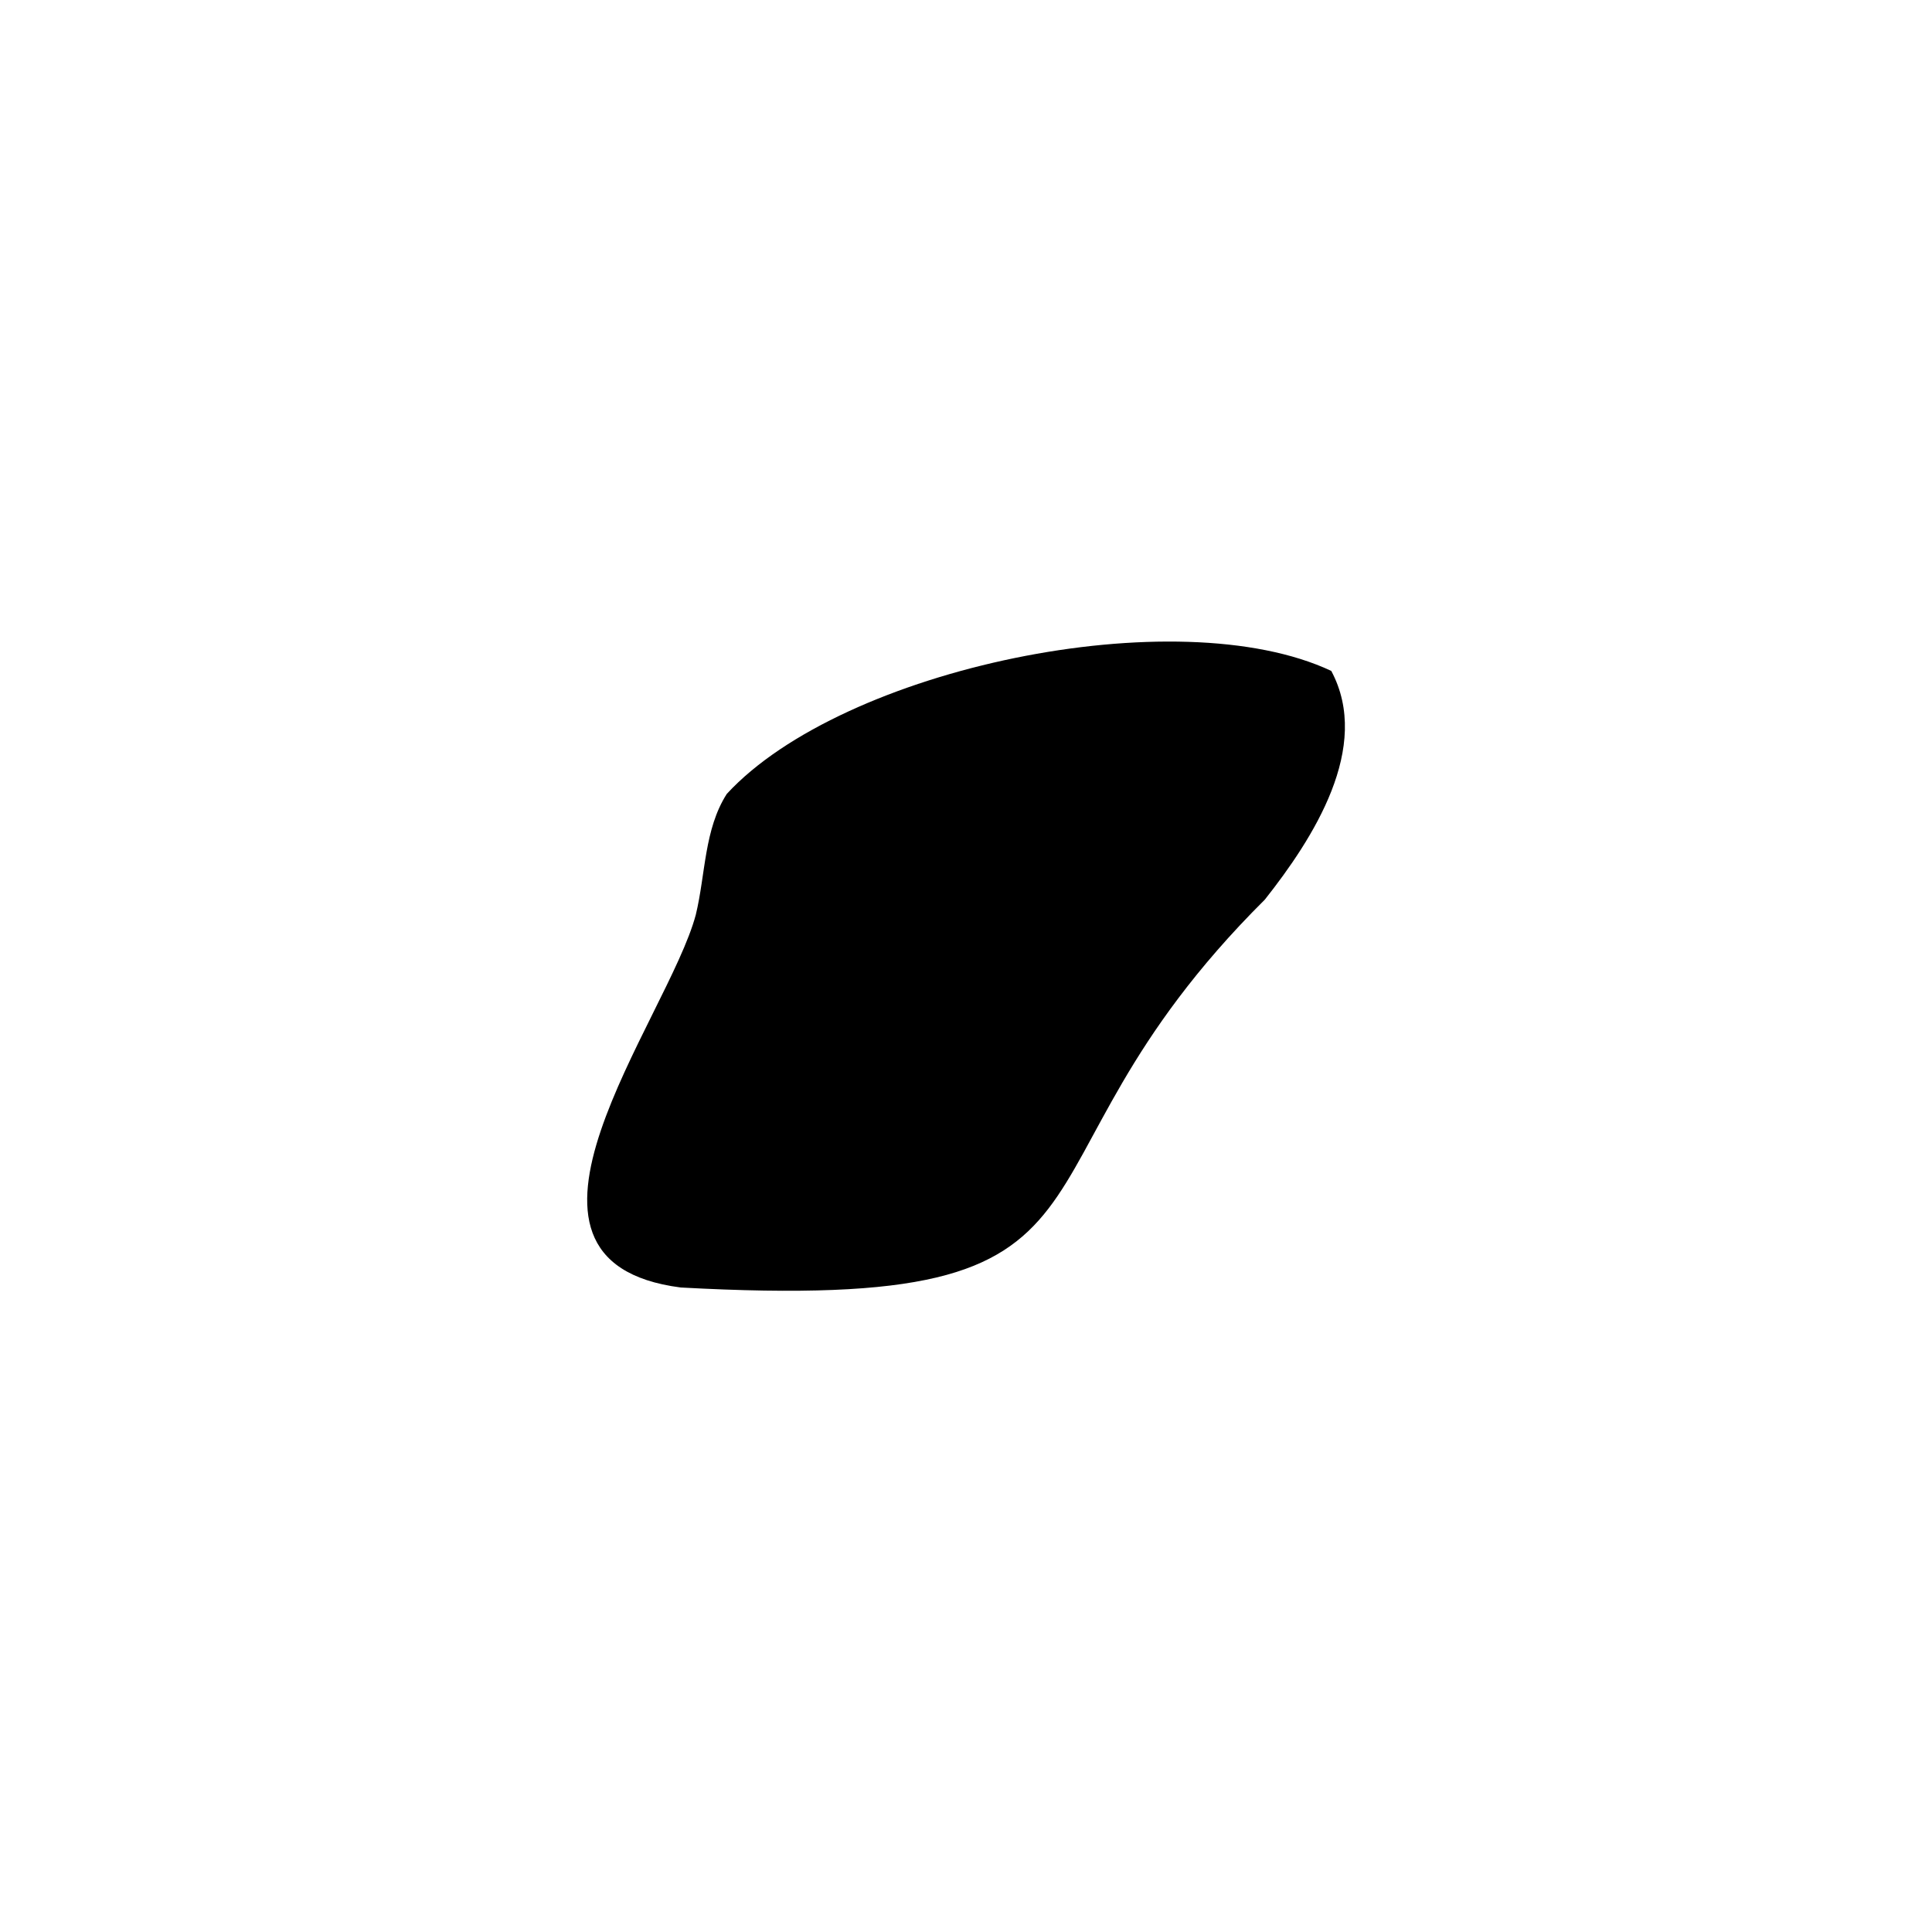
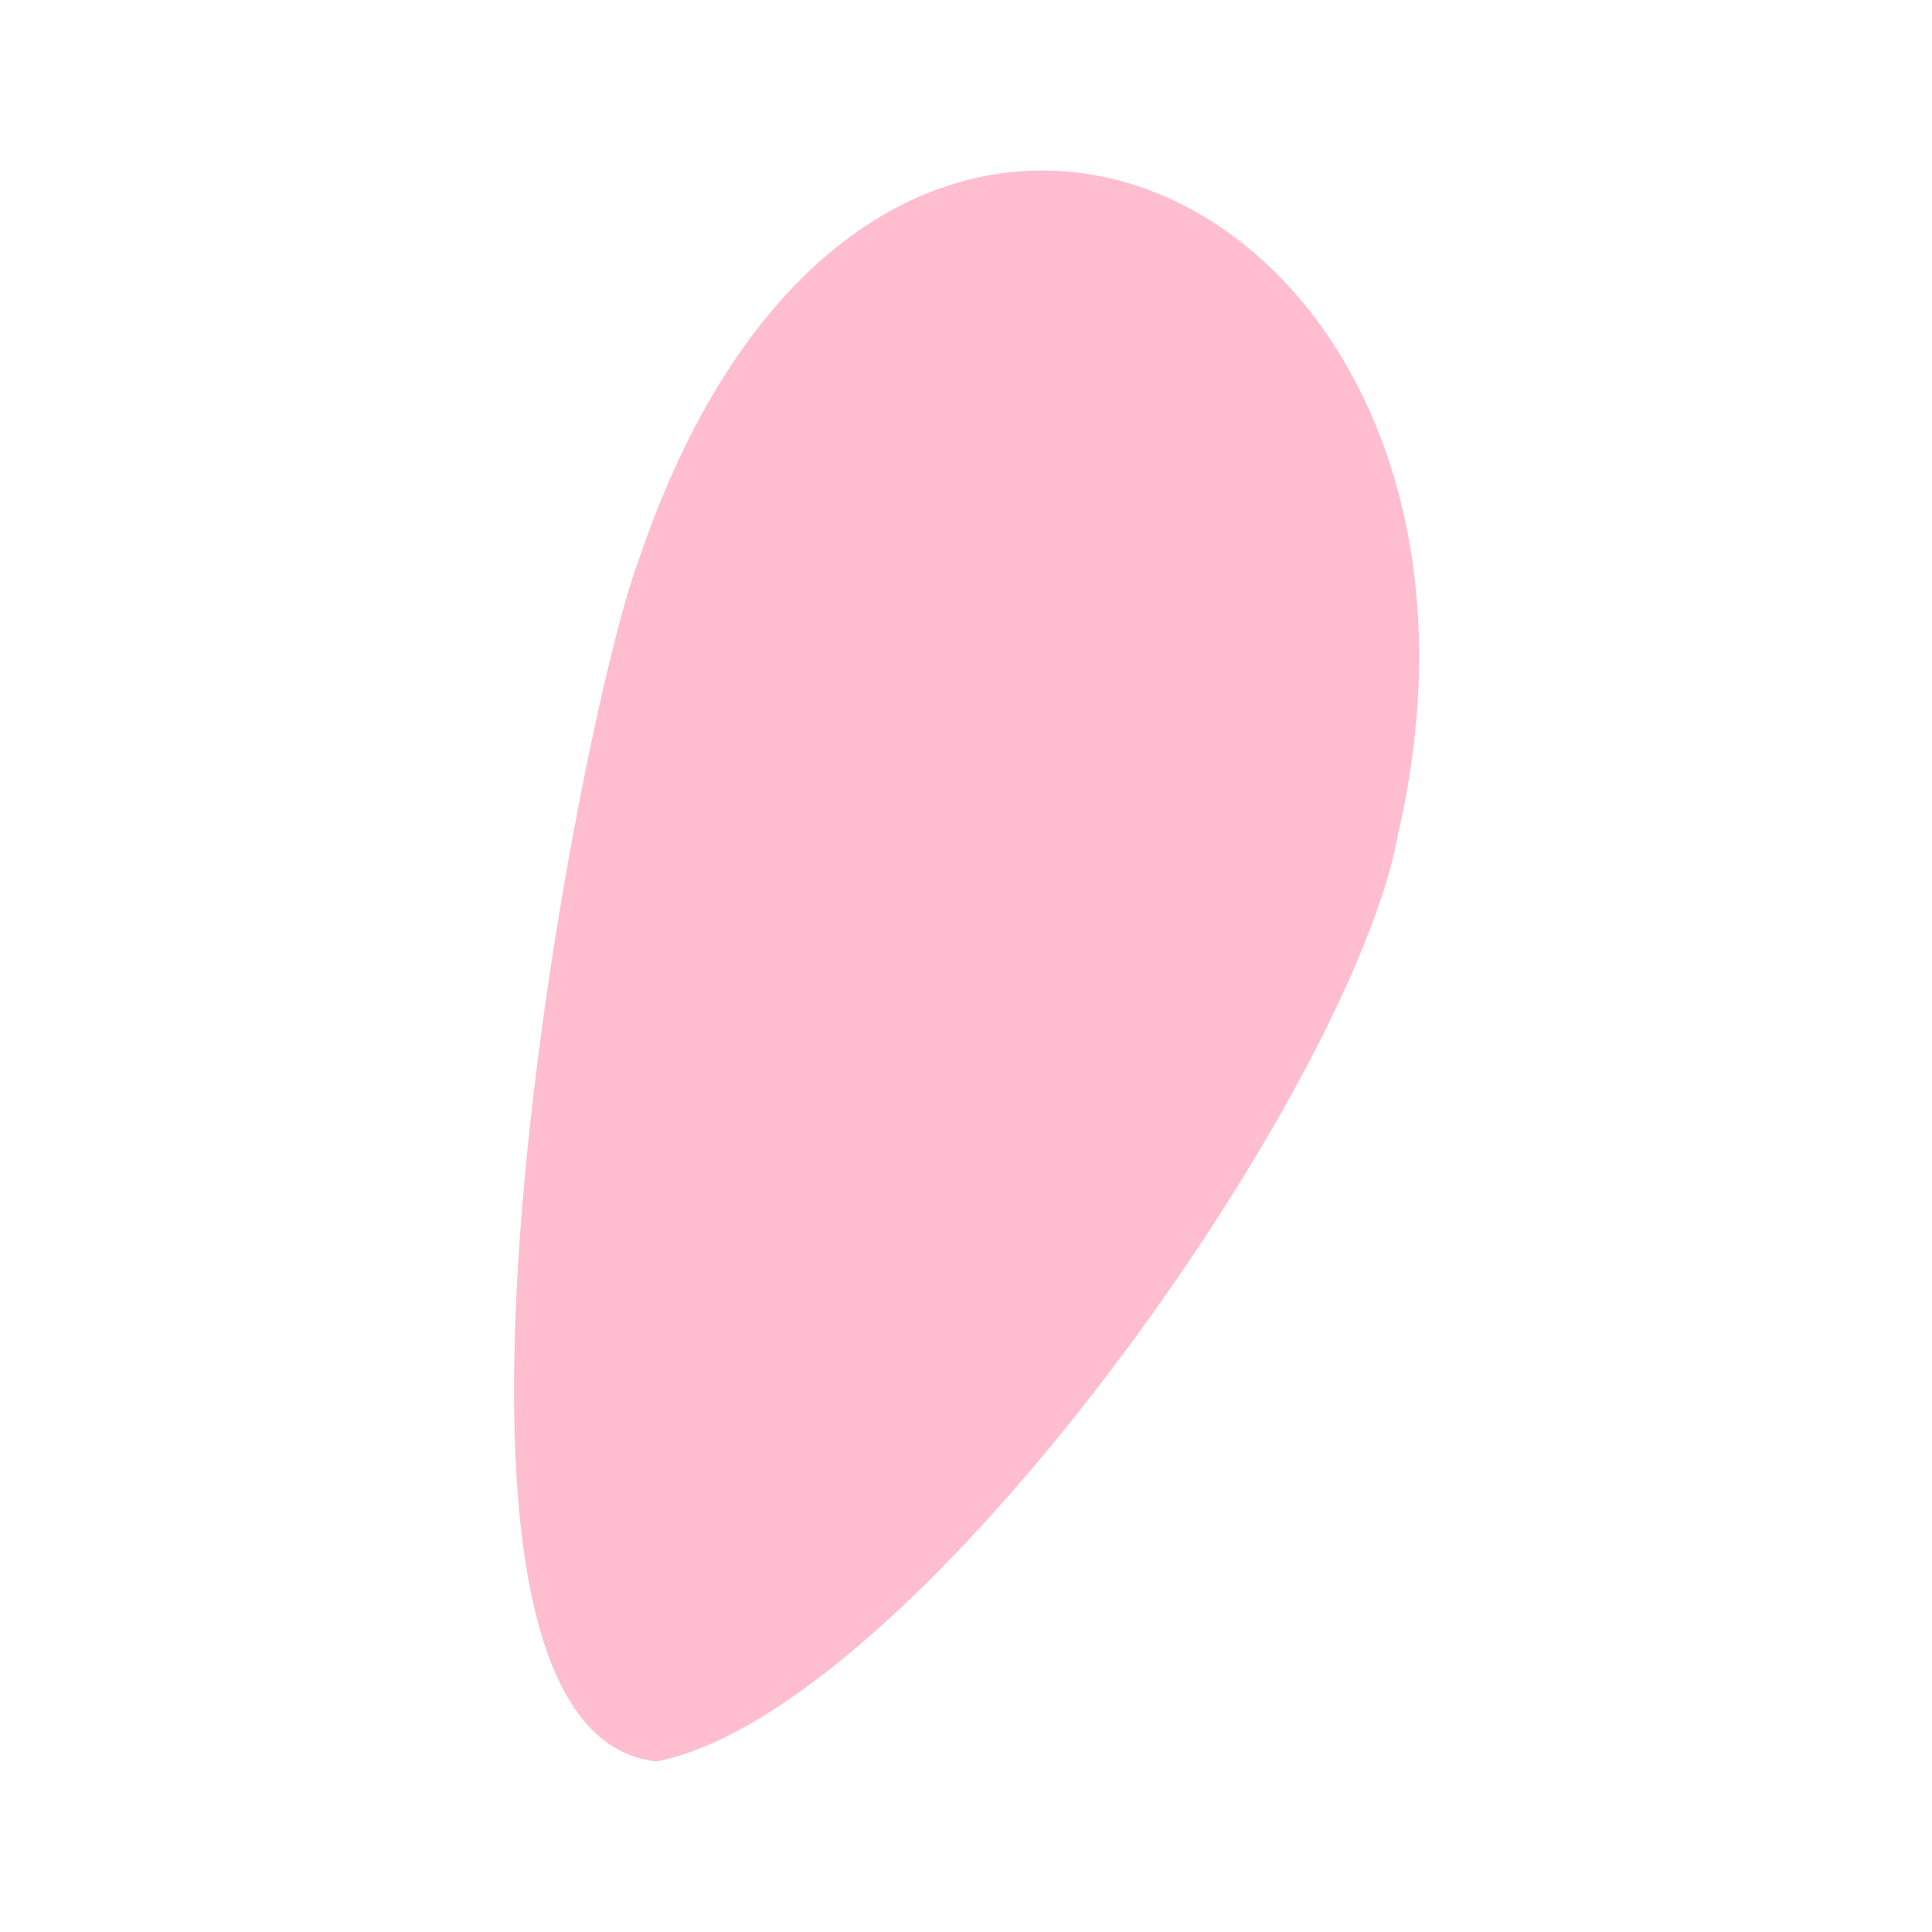
<svg xmlns="http://www.w3.org/2000/svg" version="1.1" id="레이어_1" x="0px" y="0px" viewBox="0 0 256 256" style="enable-background:new 0 0 256 256;" xml:space="preserve">
-   <path d="M90.2,170.6c64.1,3.5,40-14.2,77.4-51.4c6.4-8.1,14.2-20.2,8.8-30.3c-20.4-9.6-64.7-0.4-80.1,16.3c-3,4.7-2.8,10.6-4.1,16  C88.5,135.1,63,167.1,90.2,170.6z" />
+   <style type="text/css">
+ 	.st0{fill:#FFBDD0;}
+ </style>
+   <path class="st0" d="M84.6,74.3c31.2-92.6,120.1-48.6,100.7,36c-6.1,34.4-64.1,116.4-98.3,123.1C50.4,229.5,76.9,94.6,84.6,74.3z" />
</svg>
